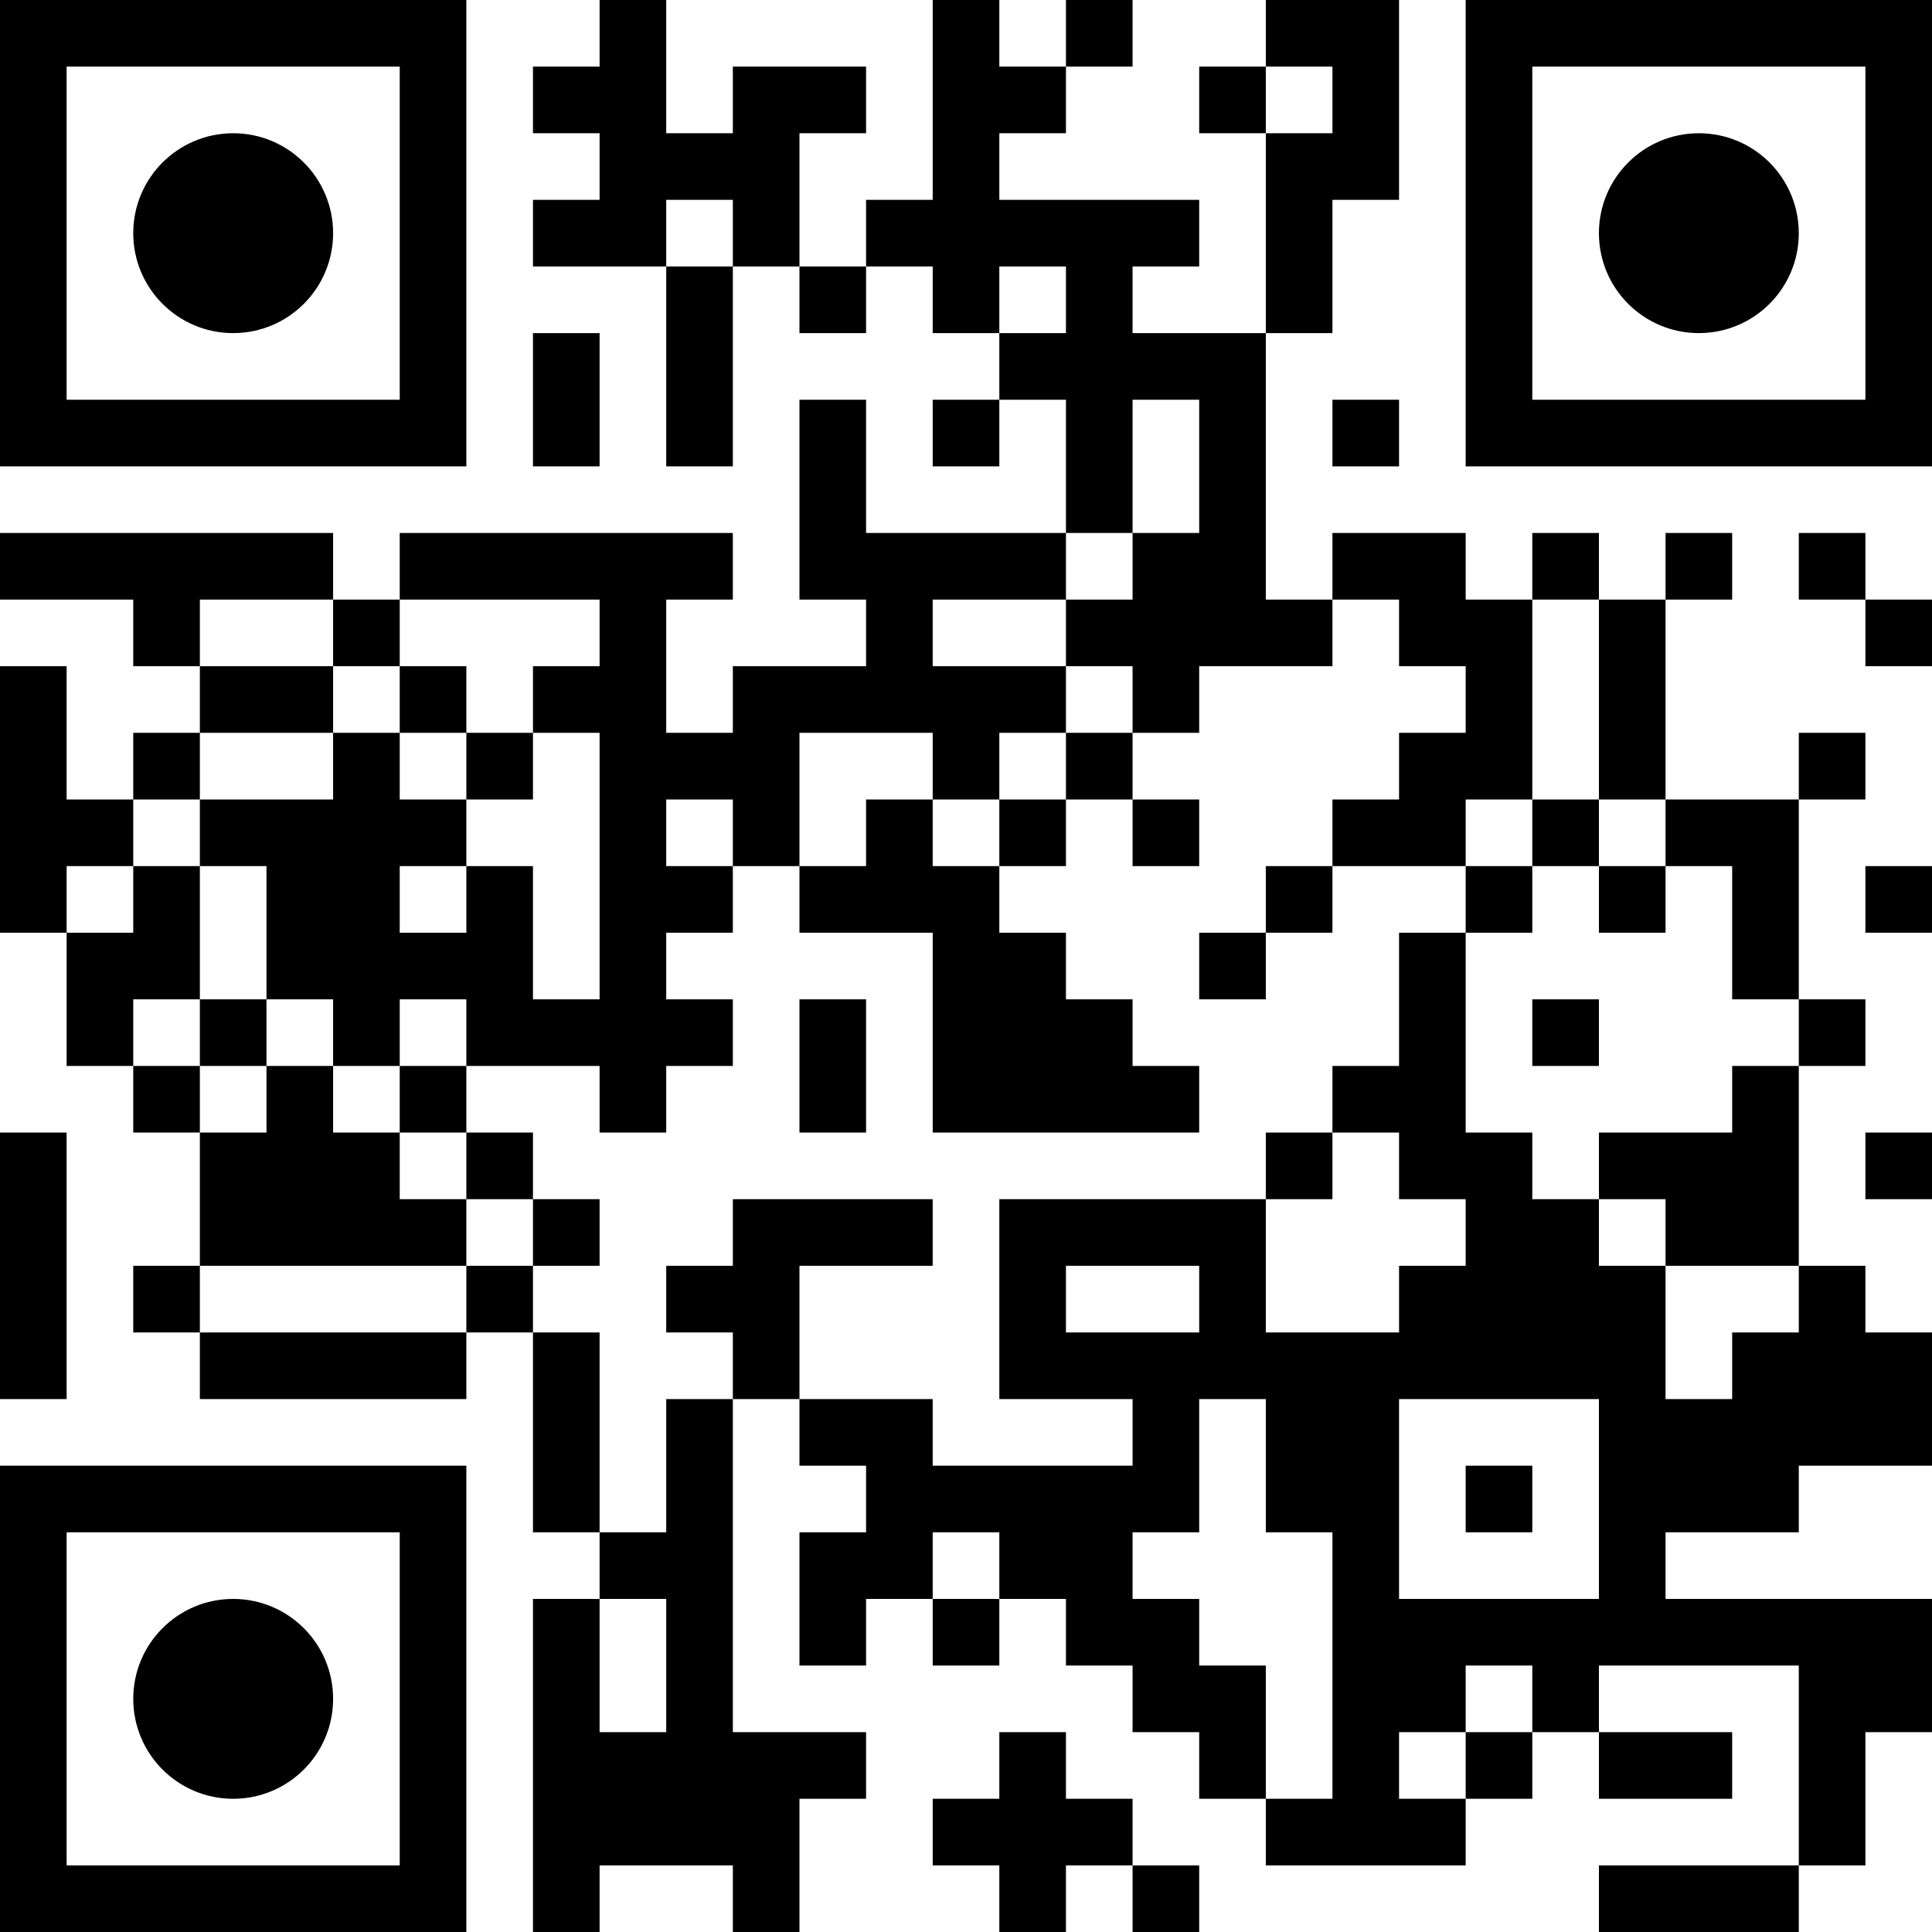
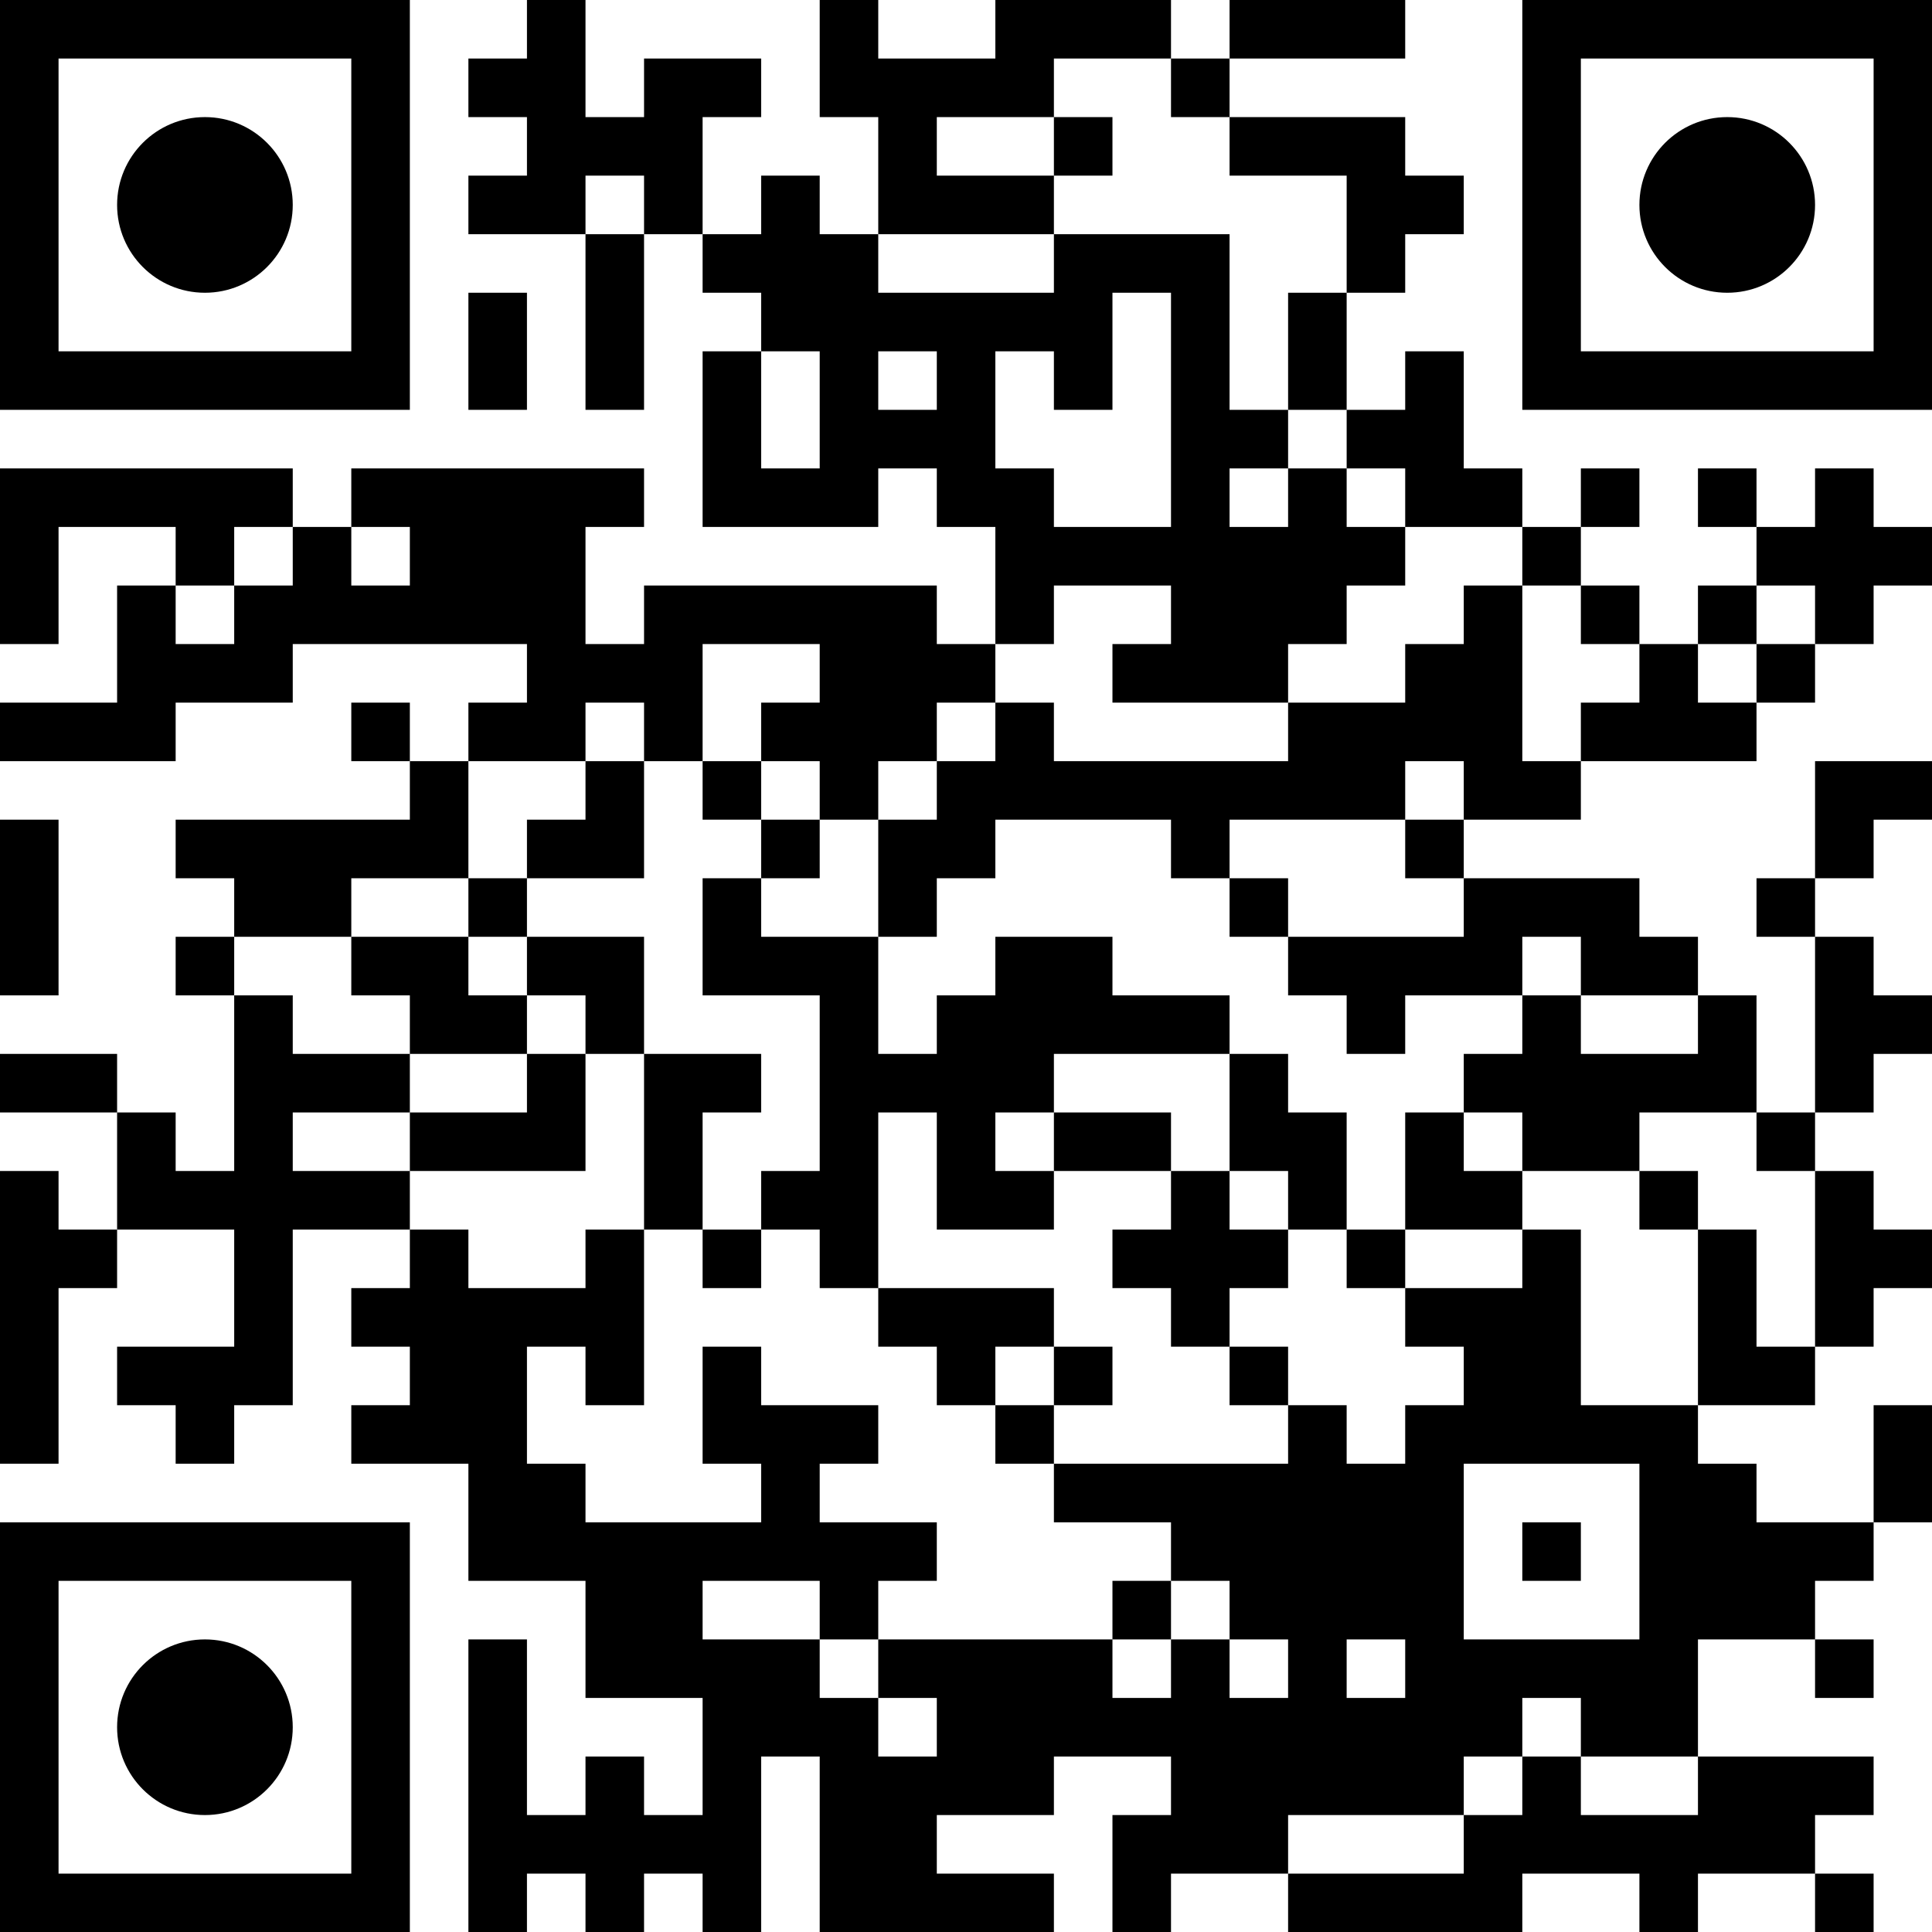
<svg xmlns="http://www.w3.org/2000/svg" version="1.1" width="180" height="180" viewBox="0 0 180 180">
  <rect x="0" y="0" width="180" height="180" fill="#ffffff" />
-   <g transform="scale(6.207)">
+   <g transform="scale(5.455)">
    <g transform="translate(0,0)">
-       <path fill-rule="evenodd" d="M9 0L9 1L8 1L8 2L9 2L9 3L8 3L8 4L10 4L10 7L11 7L11 4L12 4L12 5L13 5L13 4L14 4L14 5L15 5L15 6L14 6L14 7L15 7L15 6L16 6L16 8L13 8L13 6L12 6L12 9L13 9L13 10L11 10L11 11L10 11L10 9L11 9L11 8L6 8L6 9L5 9L5 8L0 8L0 9L2 9L2 10L3 10L3 11L2 11L2 12L1 12L1 10L0 10L0 14L1 14L1 16L2 16L2 17L3 17L3 19L2 19L2 20L3 20L3 21L7 21L7 20L8 20L8 23L9 23L9 24L8 24L8 29L9 29L9 28L11 28L11 29L12 29L12 27L13 27L13 26L11 26L11 21L12 21L12 22L13 22L13 23L12 23L12 25L13 25L13 24L14 24L14 25L15 25L15 24L16 24L16 25L17 25L17 26L18 26L18 27L19 27L19 28L22 28L22 27L23 27L23 26L24 26L24 27L26 27L26 26L24 26L24 25L27 25L27 28L24 28L24 29L27 29L27 28L28 28L28 26L29 26L29 24L25 24L25 23L27 23L27 22L29 22L29 20L28 20L28 19L27 19L27 16L28 16L28 15L27 15L27 12L28 12L28 11L27 11L27 12L25 12L25 9L26 9L26 8L25 8L25 9L24 9L24 8L23 8L23 9L22 9L22 8L20 8L20 9L19 9L19 5L20 5L20 3L21 3L21 0L19 0L19 1L18 1L18 2L19 2L19 5L17 5L17 4L18 4L18 3L15 3L15 2L16 2L16 1L17 1L17 0L16 0L16 1L15 1L15 0L14 0L14 3L13 3L13 4L12 4L12 2L13 2L13 1L11 1L11 2L10 2L10 0ZM19 1L19 2L20 2L20 1ZM10 3L10 4L11 4L11 3ZM15 4L15 5L16 5L16 4ZM8 5L8 7L9 7L9 5ZM17 6L17 8L16 8L16 9L14 9L14 10L16 10L16 11L15 11L15 12L14 12L14 11L12 11L12 13L11 13L11 12L10 12L10 13L11 13L11 14L10 14L10 15L11 15L11 16L10 16L10 17L9 17L9 16L7 16L7 15L6 15L6 16L5 16L5 15L4 15L4 13L3 13L3 12L5 12L5 11L6 11L6 12L7 12L7 13L6 13L6 14L7 14L7 13L8 13L8 15L9 15L9 11L8 11L8 10L9 10L9 9L6 9L6 10L5 10L5 9L3 9L3 10L5 10L5 11L3 11L3 12L2 12L2 13L1 13L1 14L2 14L2 13L3 13L3 15L2 15L2 16L3 16L3 17L4 17L4 16L5 16L5 17L6 17L6 18L7 18L7 19L3 19L3 20L7 20L7 19L8 19L8 20L9 20L9 23L10 23L10 21L11 21L11 20L10 20L10 19L11 19L11 18L14 18L14 19L12 19L12 21L14 21L14 22L17 22L17 21L15 21L15 18L19 18L19 20L21 20L21 19L22 19L22 18L21 18L21 17L20 17L20 16L21 16L21 14L22 14L22 17L23 17L23 18L24 18L24 19L25 19L25 21L26 21L26 20L27 20L27 19L25 19L25 18L24 18L24 17L26 17L26 16L27 16L27 15L26 15L26 13L25 13L25 12L24 12L24 9L23 9L23 12L22 12L22 13L20 13L20 12L21 12L21 11L22 11L22 10L21 10L21 9L20 9L20 10L18 10L18 11L17 11L17 10L16 10L16 9L17 9L17 8L18 8L18 6ZM20 6L20 7L21 7L21 6ZM27 8L27 9L28 9L28 10L29 10L29 9L28 9L28 8ZM6 10L6 11L7 11L7 12L8 12L8 11L7 11L7 10ZM16 11L16 12L15 12L15 13L14 13L14 12L13 12L13 13L12 13L12 14L14 14L14 17L18 17L18 16L17 16L17 15L16 15L16 14L15 14L15 13L16 13L16 12L17 12L17 13L18 13L18 12L17 12L17 11ZM23 12L23 13L22 13L22 14L23 14L23 13L24 13L24 14L25 14L25 13L24 13L24 12ZM19 13L19 14L18 14L18 15L19 15L19 14L20 14L20 13ZM28 13L28 14L29 14L29 13ZM3 15L3 16L4 16L4 15ZM12 15L12 17L13 17L13 15ZM23 15L23 16L24 16L24 15ZM6 16L6 17L7 17L7 18L8 18L8 19L9 19L9 18L8 18L8 17L7 17L7 16ZM0 17L0 21L1 21L1 17ZM19 17L19 18L20 18L20 17ZM28 17L28 18L29 18L29 17ZM16 19L16 20L18 20L18 19ZM18 21L18 23L17 23L17 24L18 24L18 25L19 25L19 27L20 27L20 23L19 23L19 21ZM21 21L21 24L24 24L24 21ZM22 22L22 23L23 23L23 22ZM14 23L14 24L15 24L15 23ZM9 24L9 26L10 26L10 24ZM22 25L22 26L21 26L21 27L22 27L22 26L23 26L23 25ZM15 26L15 27L14 27L14 28L15 28L15 29L16 29L16 28L17 28L17 29L18 29L18 28L17 28L17 27L16 27L16 26ZM0 0L7 0L7 7L0 7ZM1 1L1 6L6 6L6 1ZM5 3.5A1.5 1.5 0 0 1 3.5 5A1.5 1.5 0 0 1 2 3.5A1.5 1.5 0 0 1 3.5 2A1.5 1.5 0 0 1 5 3.5ZM22 0L29 0L29 7L22 7ZM23 1L23 6L28 6L28 1ZM27 3.5A1.5 1.5 0 0 1 25.5 5A1.5 1.5 0 0 1 24 3.5A1.5 1.5 0 0 1 25.5 2A1.5 1.5 0 0 1 27 3.5ZM0 22L7 22L7 29L0 29ZM1 23L1 28L6 28L6 23ZM5 25.5A1.5 1.5 0 0 1 3.5 27A1.5 1.5 0 0 1 2 25.5A1.5 1.5 0 0 1 3.5 24A1.5 1.5 0 0 1 5 25.5Z" fill="#000000" />
+       <path fill-rule="evenodd" d="M9 0L9 1L8 1L8 2L9 2L9 3L8 3L8 4L10 4L10 7L11 7L11 4L12 4L12 5L13 5L13 6L12 6L12 9L15 9L15 8L16 8L16 9L17 9L17 11L16 11L16 10L11 10L11 11L10 11L10 9L11 9L11 8L6 8L6 9L5 9L5 8L0 8L0 11L1 11L1 9L3 9L3 10L2 10L2 12L0 12L0 13L3 13L3 12L5 12L5 11L9 11L9 12L8 12L8 13L7 13L7 12L6 12L6 13L7 13L7 14L3 14L3 15L4 15L4 16L3 16L3 17L4 17L4 20L3 20L3 19L2 19L2 18L0 18L0 19L2 19L2 21L1 21L1 20L0 20L0 25L1 25L1 22L2 22L2 21L4 21L4 23L2 23L2 24L3 24L3 25L4 25L4 24L5 24L5 21L7 21L7 22L6 22L6 23L7 23L7 24L6 24L6 25L8 25L8 27L10 27L10 29L12 29L12 31L11 31L11 30L10 30L10 31L9 31L9 28L8 28L8 33L9 33L9 32L10 32L10 33L11 33L11 32L12 32L12 33L13 33L13 30L14 30L14 33L18 33L18 32L16 32L16 31L18 31L18 30L20 30L20 31L19 31L19 33L20 33L20 32L22 32L22 33L26 33L26 32L28 32L28 33L29 33L29 32L31 32L31 33L32 33L32 32L31 32L31 31L32 31L32 30L29 30L29 28L31 28L31 29L32 29L32 28L31 28L31 27L32 27L32 26L33 26L33 24L32 24L32 26L30 26L30 25L29 25L29 24L31 24L31 23L32 23L32 22L33 22L33 21L32 21L32 20L31 20L31 19L32 19L32 18L33 18L33 17L32 17L32 16L31 16L31 15L32 15L32 14L33 14L33 13L31 13L31 15L30 15L30 16L31 16L31 19L30 19L30 17L29 17L29 16L28 16L28 15L25 15L25 14L27 14L27 13L30 13L30 12L31 12L31 11L32 11L32 10L33 10L33 9L32 9L32 8L31 8L31 9L30 9L30 8L29 8L29 9L30 9L30 10L29 10L29 11L28 11L28 10L27 10L27 9L28 9L28 8L27 8L27 9L26 9L26 8L25 8L25 6L24 6L24 7L23 7L23 5L24 5L24 4L25 4L25 3L24 3L24 2L21 2L21 1L24 1L24 0L21 0L21 1L20 1L20 0L17 0L17 1L15 1L15 0L14 0L14 2L15 2L15 4L14 4L14 3L13 3L13 4L12 4L12 2L13 2L13 1L11 1L11 2L10 2L10 0ZM18 1L18 2L16 2L16 3L18 3L18 4L15 4L15 5L18 5L18 4L21 4L21 7L22 7L22 8L21 8L21 9L22 9L22 8L23 8L23 9L24 9L24 10L23 10L23 11L22 11L22 12L19 12L19 11L20 11L20 10L18 10L18 11L17 11L17 12L16 12L16 13L15 13L15 14L14 14L14 13L13 13L13 12L14 12L14 11L12 11L12 13L11 13L11 12L10 12L10 13L8 13L8 15L6 15L6 16L4 16L4 17L5 17L5 18L7 18L7 19L5 19L5 20L7 20L7 21L8 21L8 22L10 22L10 21L11 21L11 24L10 24L10 23L9 23L9 25L10 25L10 26L13 26L13 25L12 25L12 23L13 23L13 24L15 24L15 25L14 25L14 26L16 26L16 27L15 27L15 28L14 28L14 27L12 27L12 28L14 28L14 29L15 29L15 30L16 30L16 29L15 29L15 28L19 28L19 29L20 29L20 28L21 28L21 29L22 29L22 28L21 28L21 27L20 27L20 26L18 26L18 25L22 25L22 24L23 24L23 25L24 25L24 24L25 24L25 23L24 23L24 22L26 22L26 21L27 21L27 24L29 24L29 21L30 21L30 23L31 23L31 20L30 20L30 19L28 19L28 20L26 20L26 19L25 19L25 18L26 18L26 17L27 17L27 18L29 18L29 17L27 17L27 16L26 16L26 17L24 17L24 18L23 18L23 17L22 17L22 16L25 16L25 15L24 15L24 14L25 14L25 13L24 13L24 14L21 14L21 15L20 15L20 14L17 14L17 15L16 15L16 16L15 16L15 14L16 14L16 13L17 13L17 12L18 12L18 13L22 13L22 12L24 12L24 11L25 11L25 10L26 10L26 13L27 13L27 12L28 12L28 11L27 11L27 10L26 10L26 9L24 9L24 8L23 8L23 7L22 7L22 5L23 5L23 3L21 3L21 2L20 2L20 1ZM18 2L18 3L19 3L19 2ZM10 3L10 4L11 4L11 3ZM8 5L8 7L9 7L9 5ZM19 5L19 7L18 7L18 6L17 6L17 8L18 8L18 9L20 9L20 5ZM13 6L13 8L14 8L14 6ZM15 6L15 7L16 7L16 6ZM4 9L4 10L3 10L3 11L4 11L4 10L5 10L5 9ZM6 9L6 10L7 10L7 9ZM30 10L30 11L29 11L29 12L30 12L30 11L31 11L31 10ZM10 13L10 14L9 14L9 15L8 15L8 16L6 16L6 17L7 17L7 18L9 18L9 19L7 19L7 20L10 20L10 18L11 18L11 21L12 21L12 22L13 22L13 21L14 21L14 22L15 22L15 23L16 23L16 24L17 24L17 25L18 25L18 24L19 24L19 23L18 23L18 22L15 22L15 19L16 19L16 21L18 21L18 20L20 20L20 21L19 21L19 22L20 22L20 23L21 23L21 24L22 24L22 23L21 23L21 22L22 22L22 21L23 21L23 22L24 22L24 21L26 21L26 20L25 20L25 19L24 19L24 21L23 21L23 19L22 19L22 18L21 18L21 17L19 17L19 16L17 16L17 17L16 17L16 18L15 18L15 16L13 16L13 15L14 15L14 14L13 14L13 13L12 13L12 14L13 14L13 15L12 15L12 17L14 17L14 20L13 20L13 21L12 21L12 19L13 19L13 18L11 18L11 16L9 16L9 15L11 15L11 13ZM0 14L0 17L1 17L1 14ZM21 15L21 16L22 16L22 15ZM8 16L8 17L9 17L9 18L10 18L10 17L9 17L9 16ZM18 18L18 19L17 19L17 20L18 20L18 19L20 19L20 20L21 20L21 21L22 21L22 20L21 20L21 18ZM28 20L28 21L29 21L29 20ZM17 23L17 24L18 24L18 23ZM25 25L25 28L28 28L28 25ZM26 26L26 27L27 27L27 26ZM19 27L19 28L20 28L20 27ZM23 28L23 29L24 29L24 28ZM26 29L26 30L25 30L25 31L22 31L22 32L25 32L25 31L26 31L26 30L27 30L27 31L29 31L29 30L27 30L27 29ZM0 0L7 0L7 7L0 7ZM1 1L1 6L6 6L6 1ZM5 3.5A1.5 1.5 0 0 1 3.5 5A1.5 1.5 0 0 1 2 3.5A1.5 1.5 0 0 1 3.5 2A1.5 1.5 0 0 1 5 3.5ZM26 0L33 0L33 7L26 7ZM27 1L27 6L32 6L32 1ZM31 3.5A1.5 1.5 0 0 1 29.5 5A1.5 1.5 0 0 1 28 3.5A1.5 1.5 0 0 1 29.5 2A1.5 1.5 0 0 1 31 3.5ZM0 26L7 26L7 33L0 33ZM1 27L1 32L6 32L6 27ZM5 29.5A1.5 1.5 0 0 1 3.5 31A1.5 1.5 0 0 1 2 29.5A1.5 1.5 0 0 1 3.5 28A1.5 1.5 0 0 1 5 29.5Z" fill="#000000" />
    </g>
  </g>
</svg>
